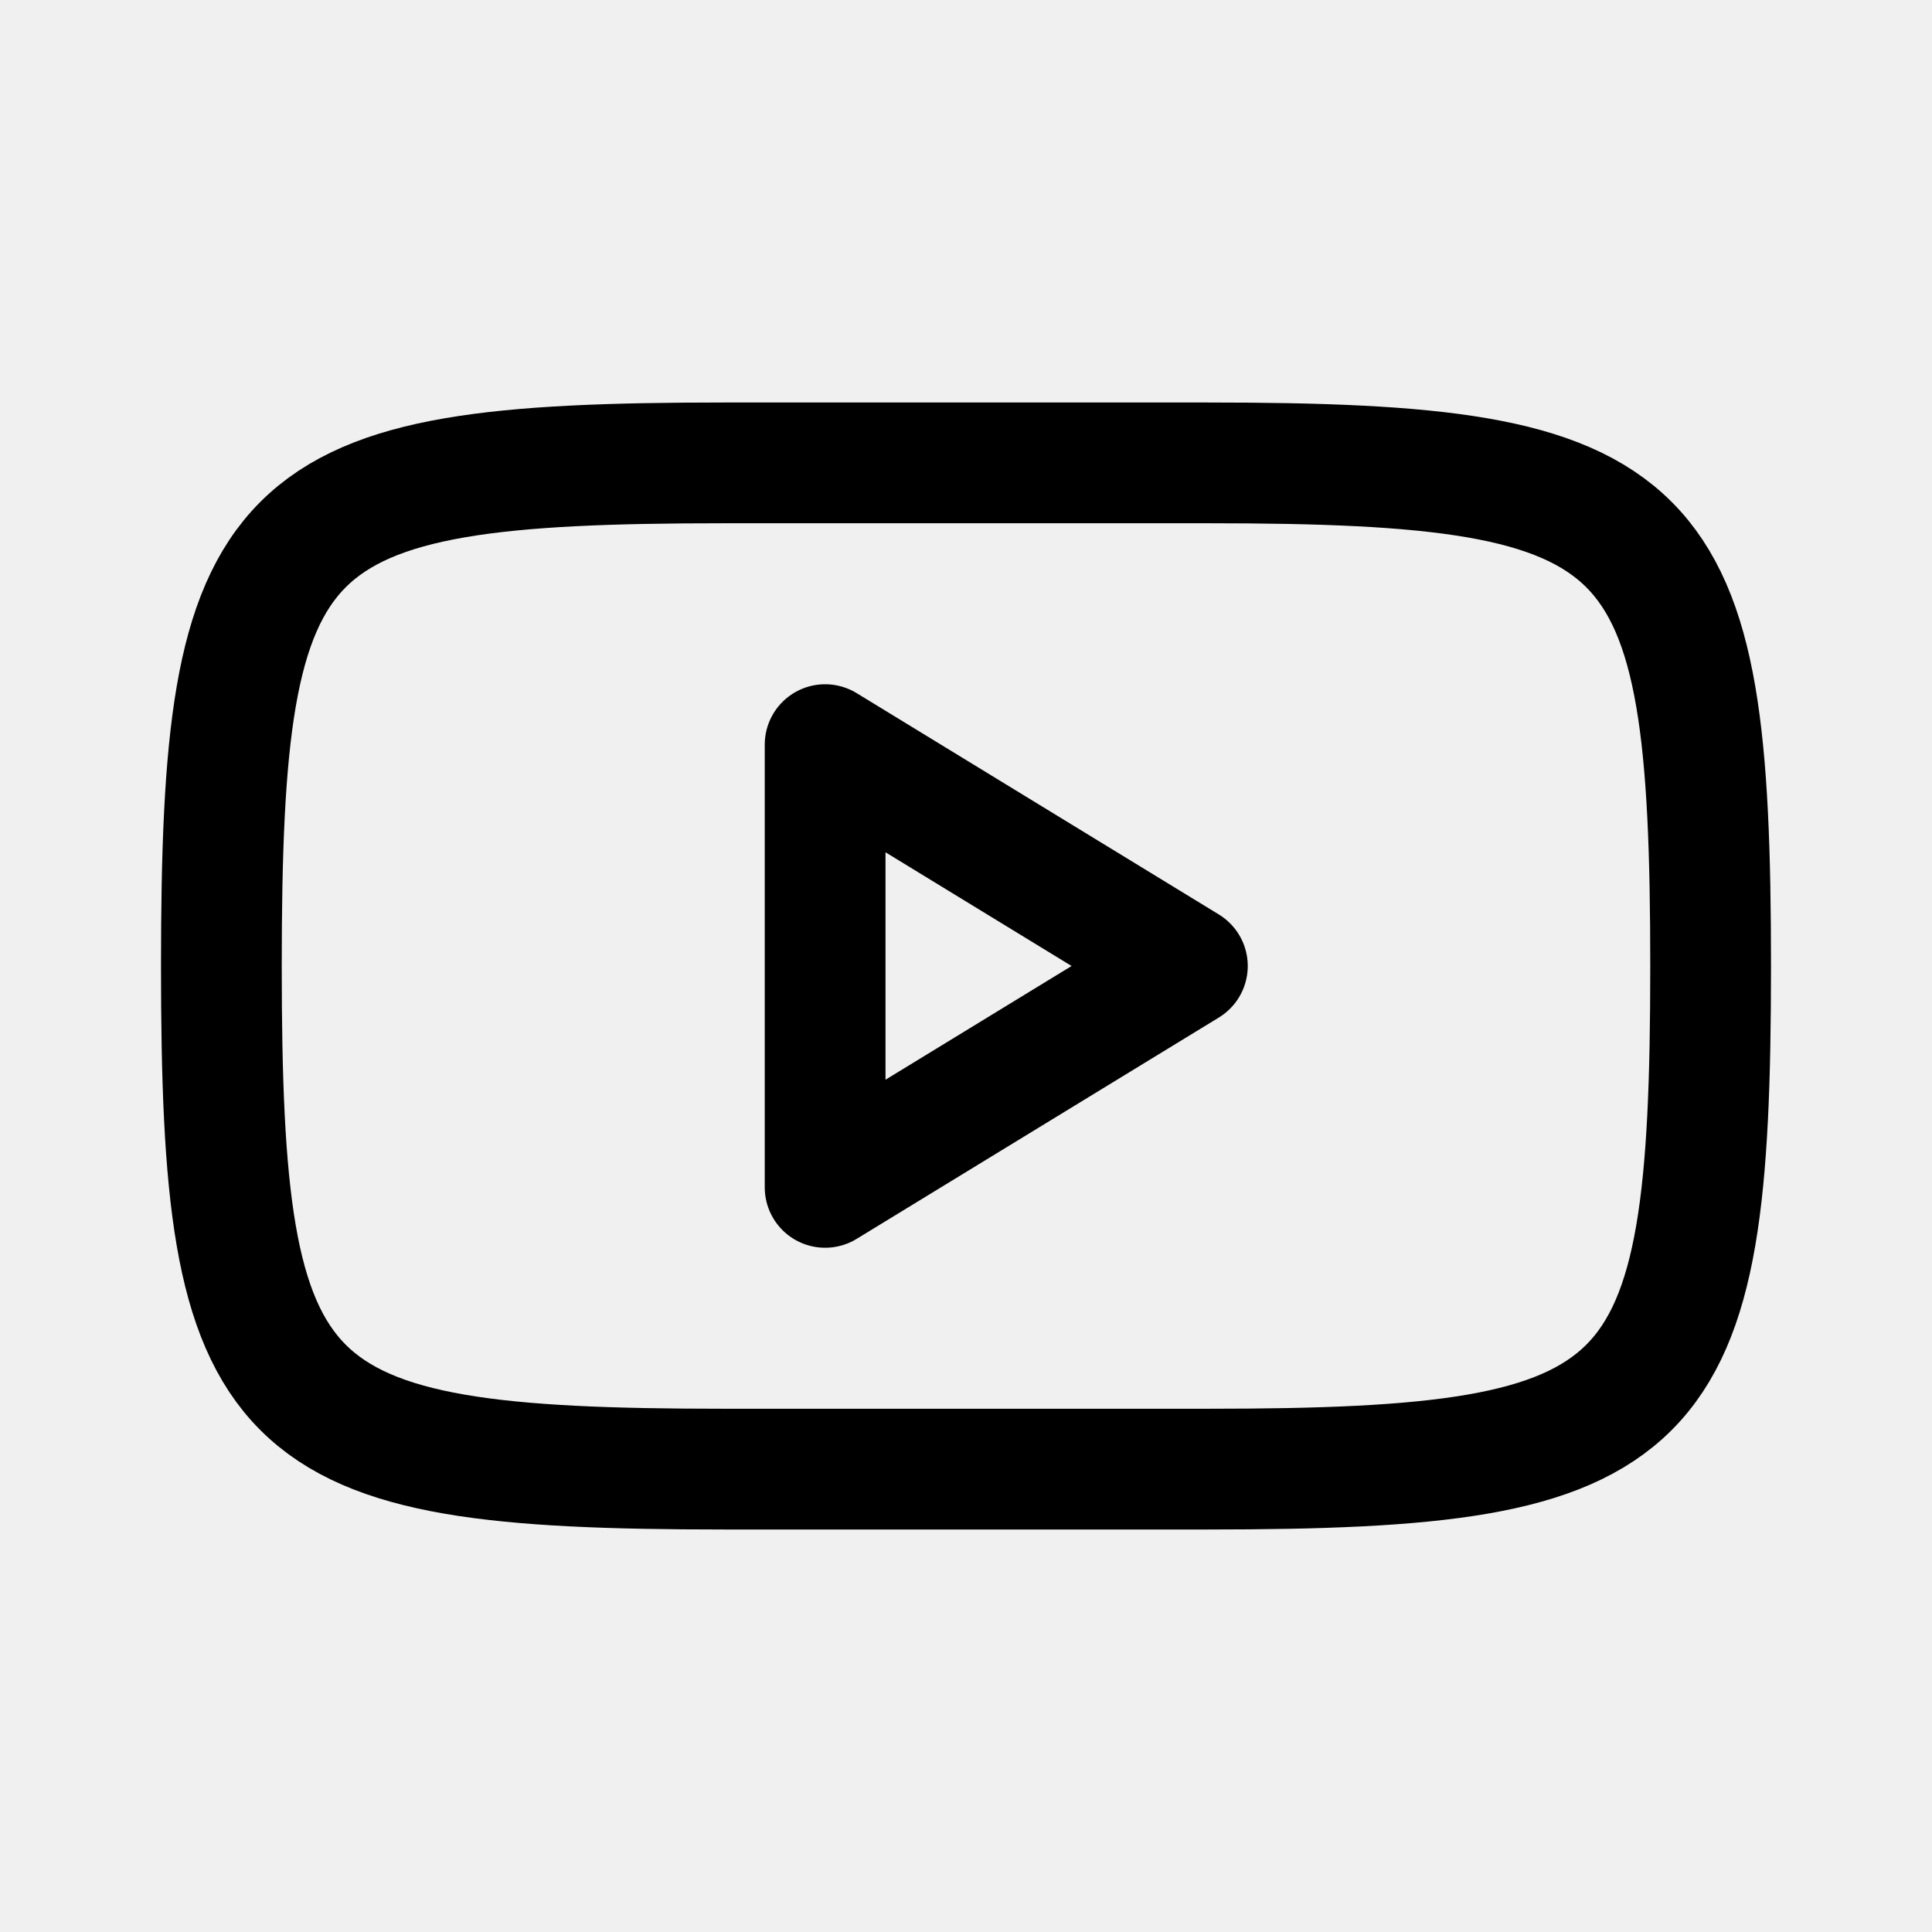
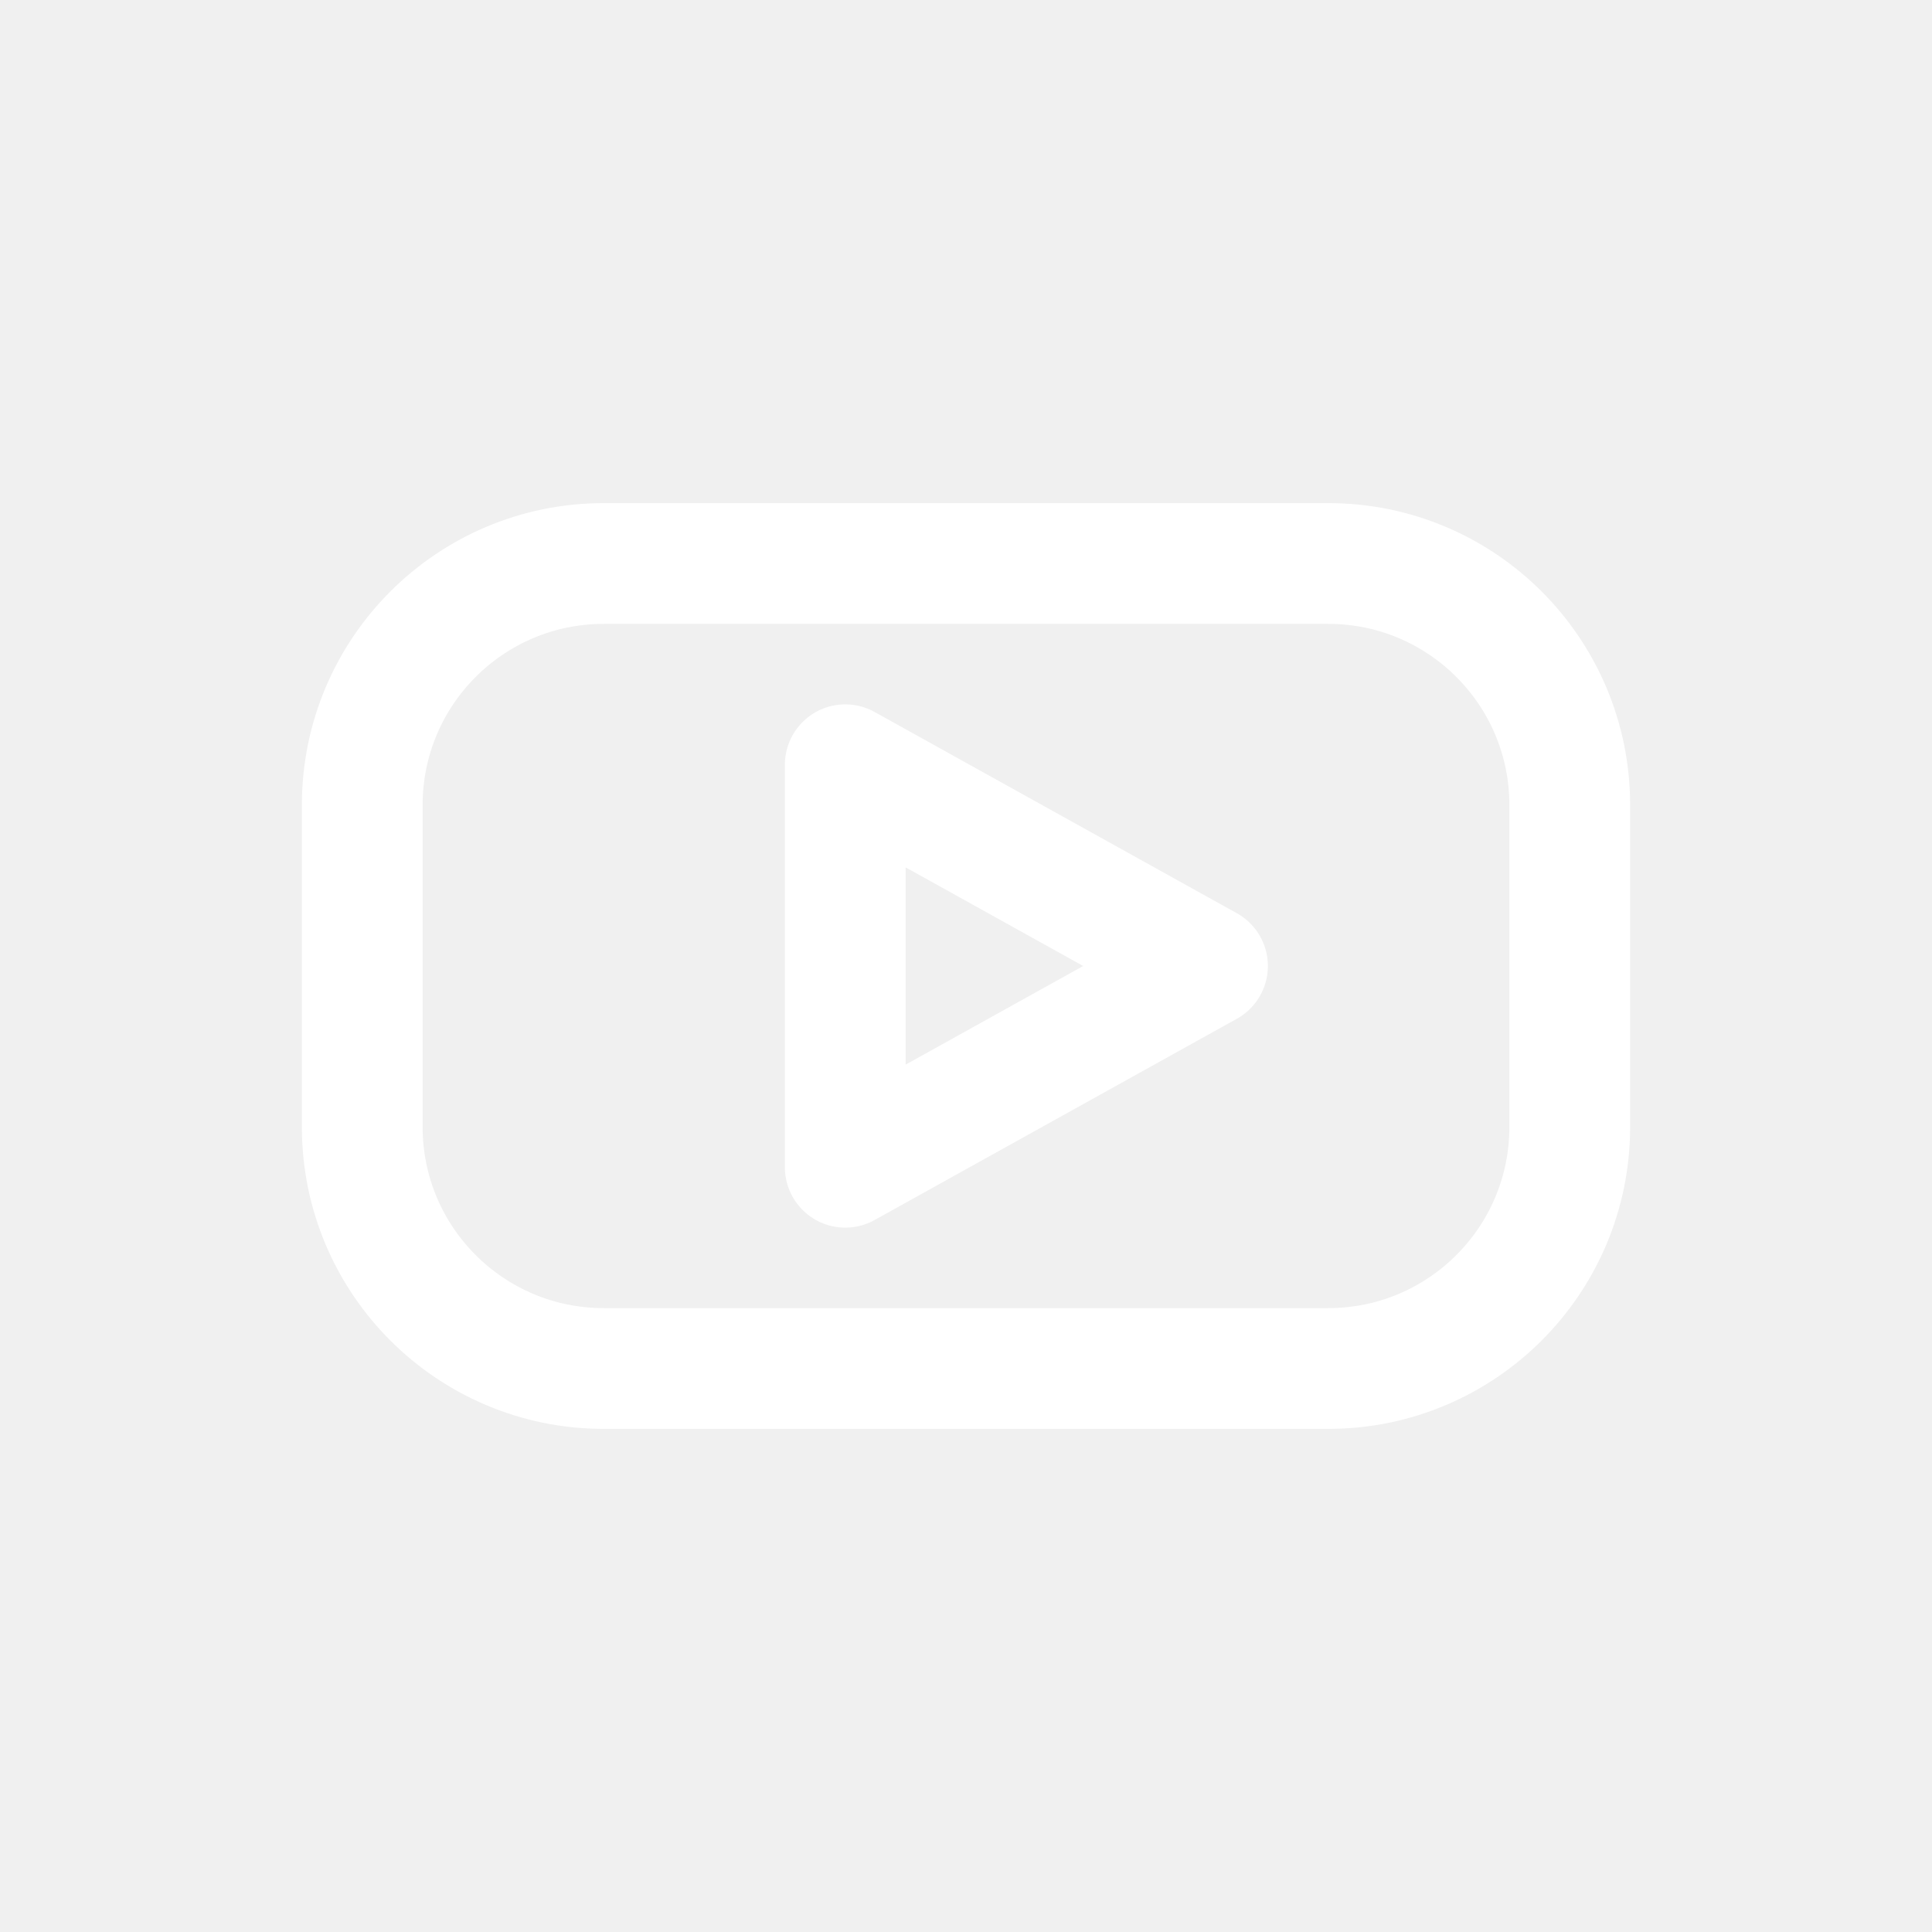
- <svg xmlns="http://www.w3.org/2000/svg" width="192" height="192" fill="none" stroke="#000" stroke-width="12">
-   <path d="M170 96c0-45-4.962-49.999-50-50H72c-45.038.001-50 5-50 50s4.962 49.999 50 50h48c45.038-.001 50-5 50-50z" />
-   <path stroke-linejoin="round" d="M118 96 82 74v44z" />
+ <svg xmlns="http://www.w3.org/2000/svg" width="192" height="192" viewBox="0 0 192 192">
+   <rect x="36" y="56" width="120" height="80" rx="24" stroke="#FFFFFF" stroke-width="12" stroke-linejoin="round" fill="none" />
+   <polygon points="84,76 120,96 84,116" stroke="#FFFFFF" stroke-width="12" stroke-linecap="round" stroke-linejoin="round" fill="none" />
</svg>
